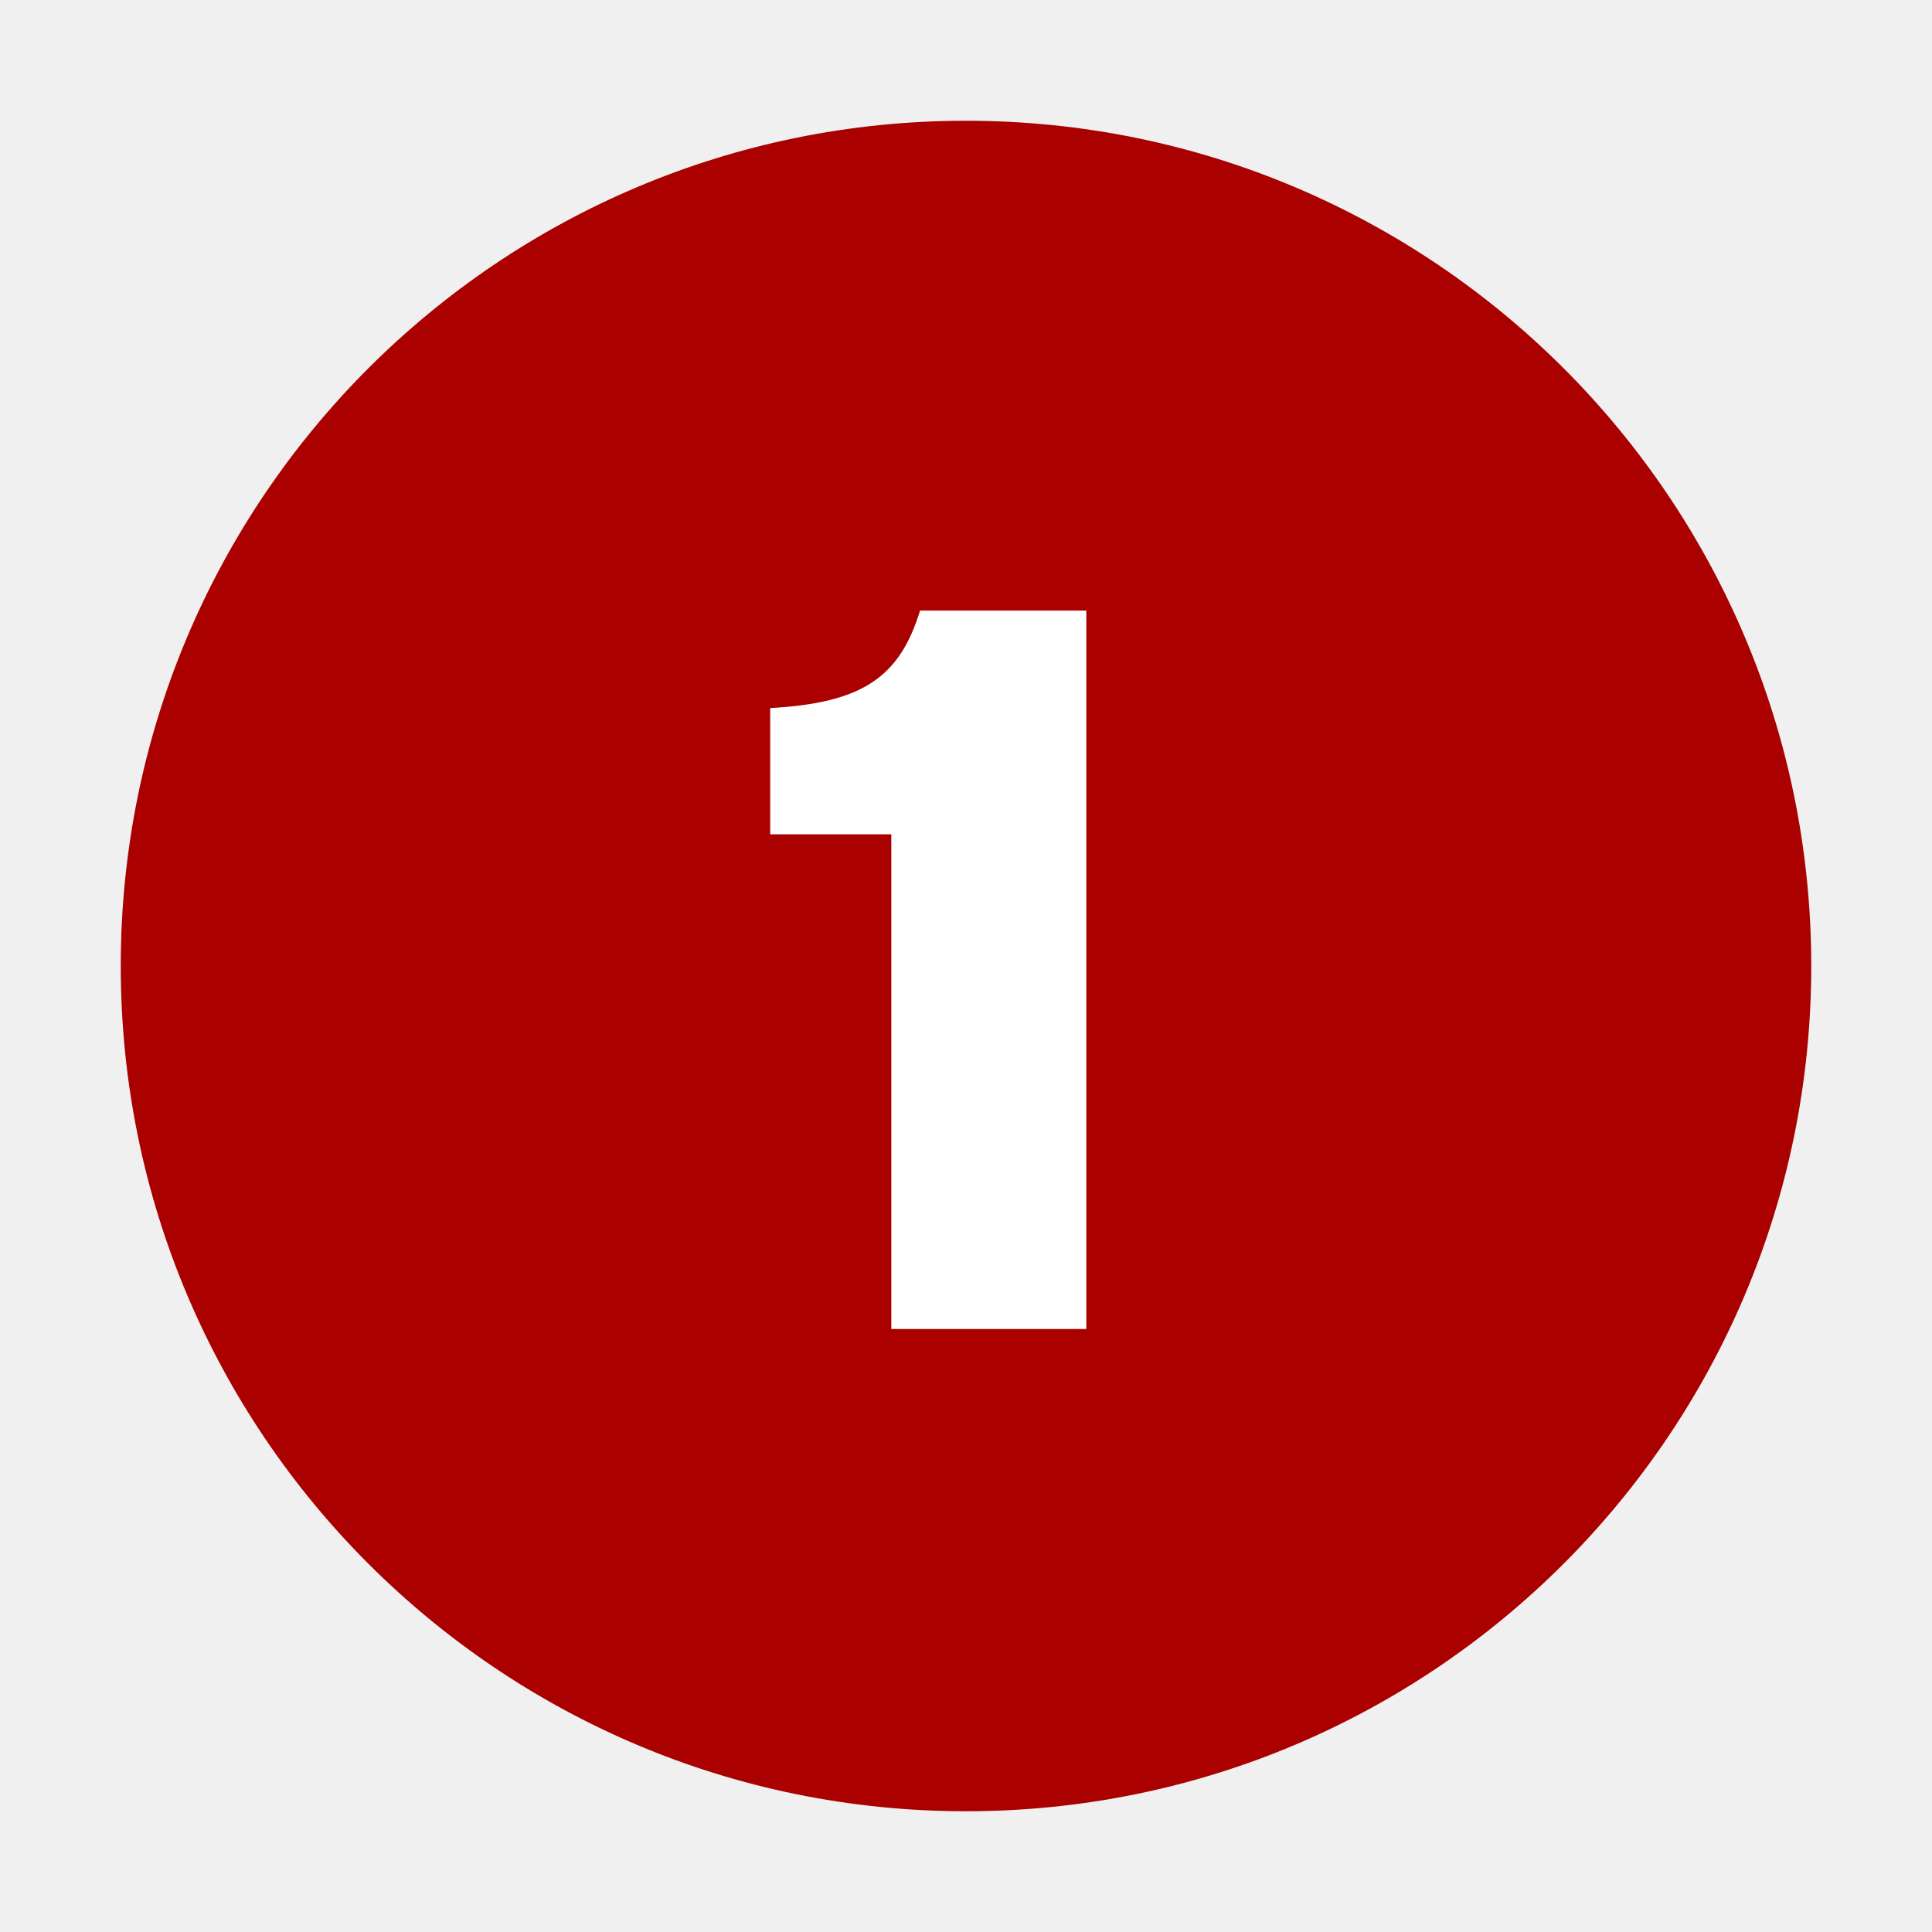
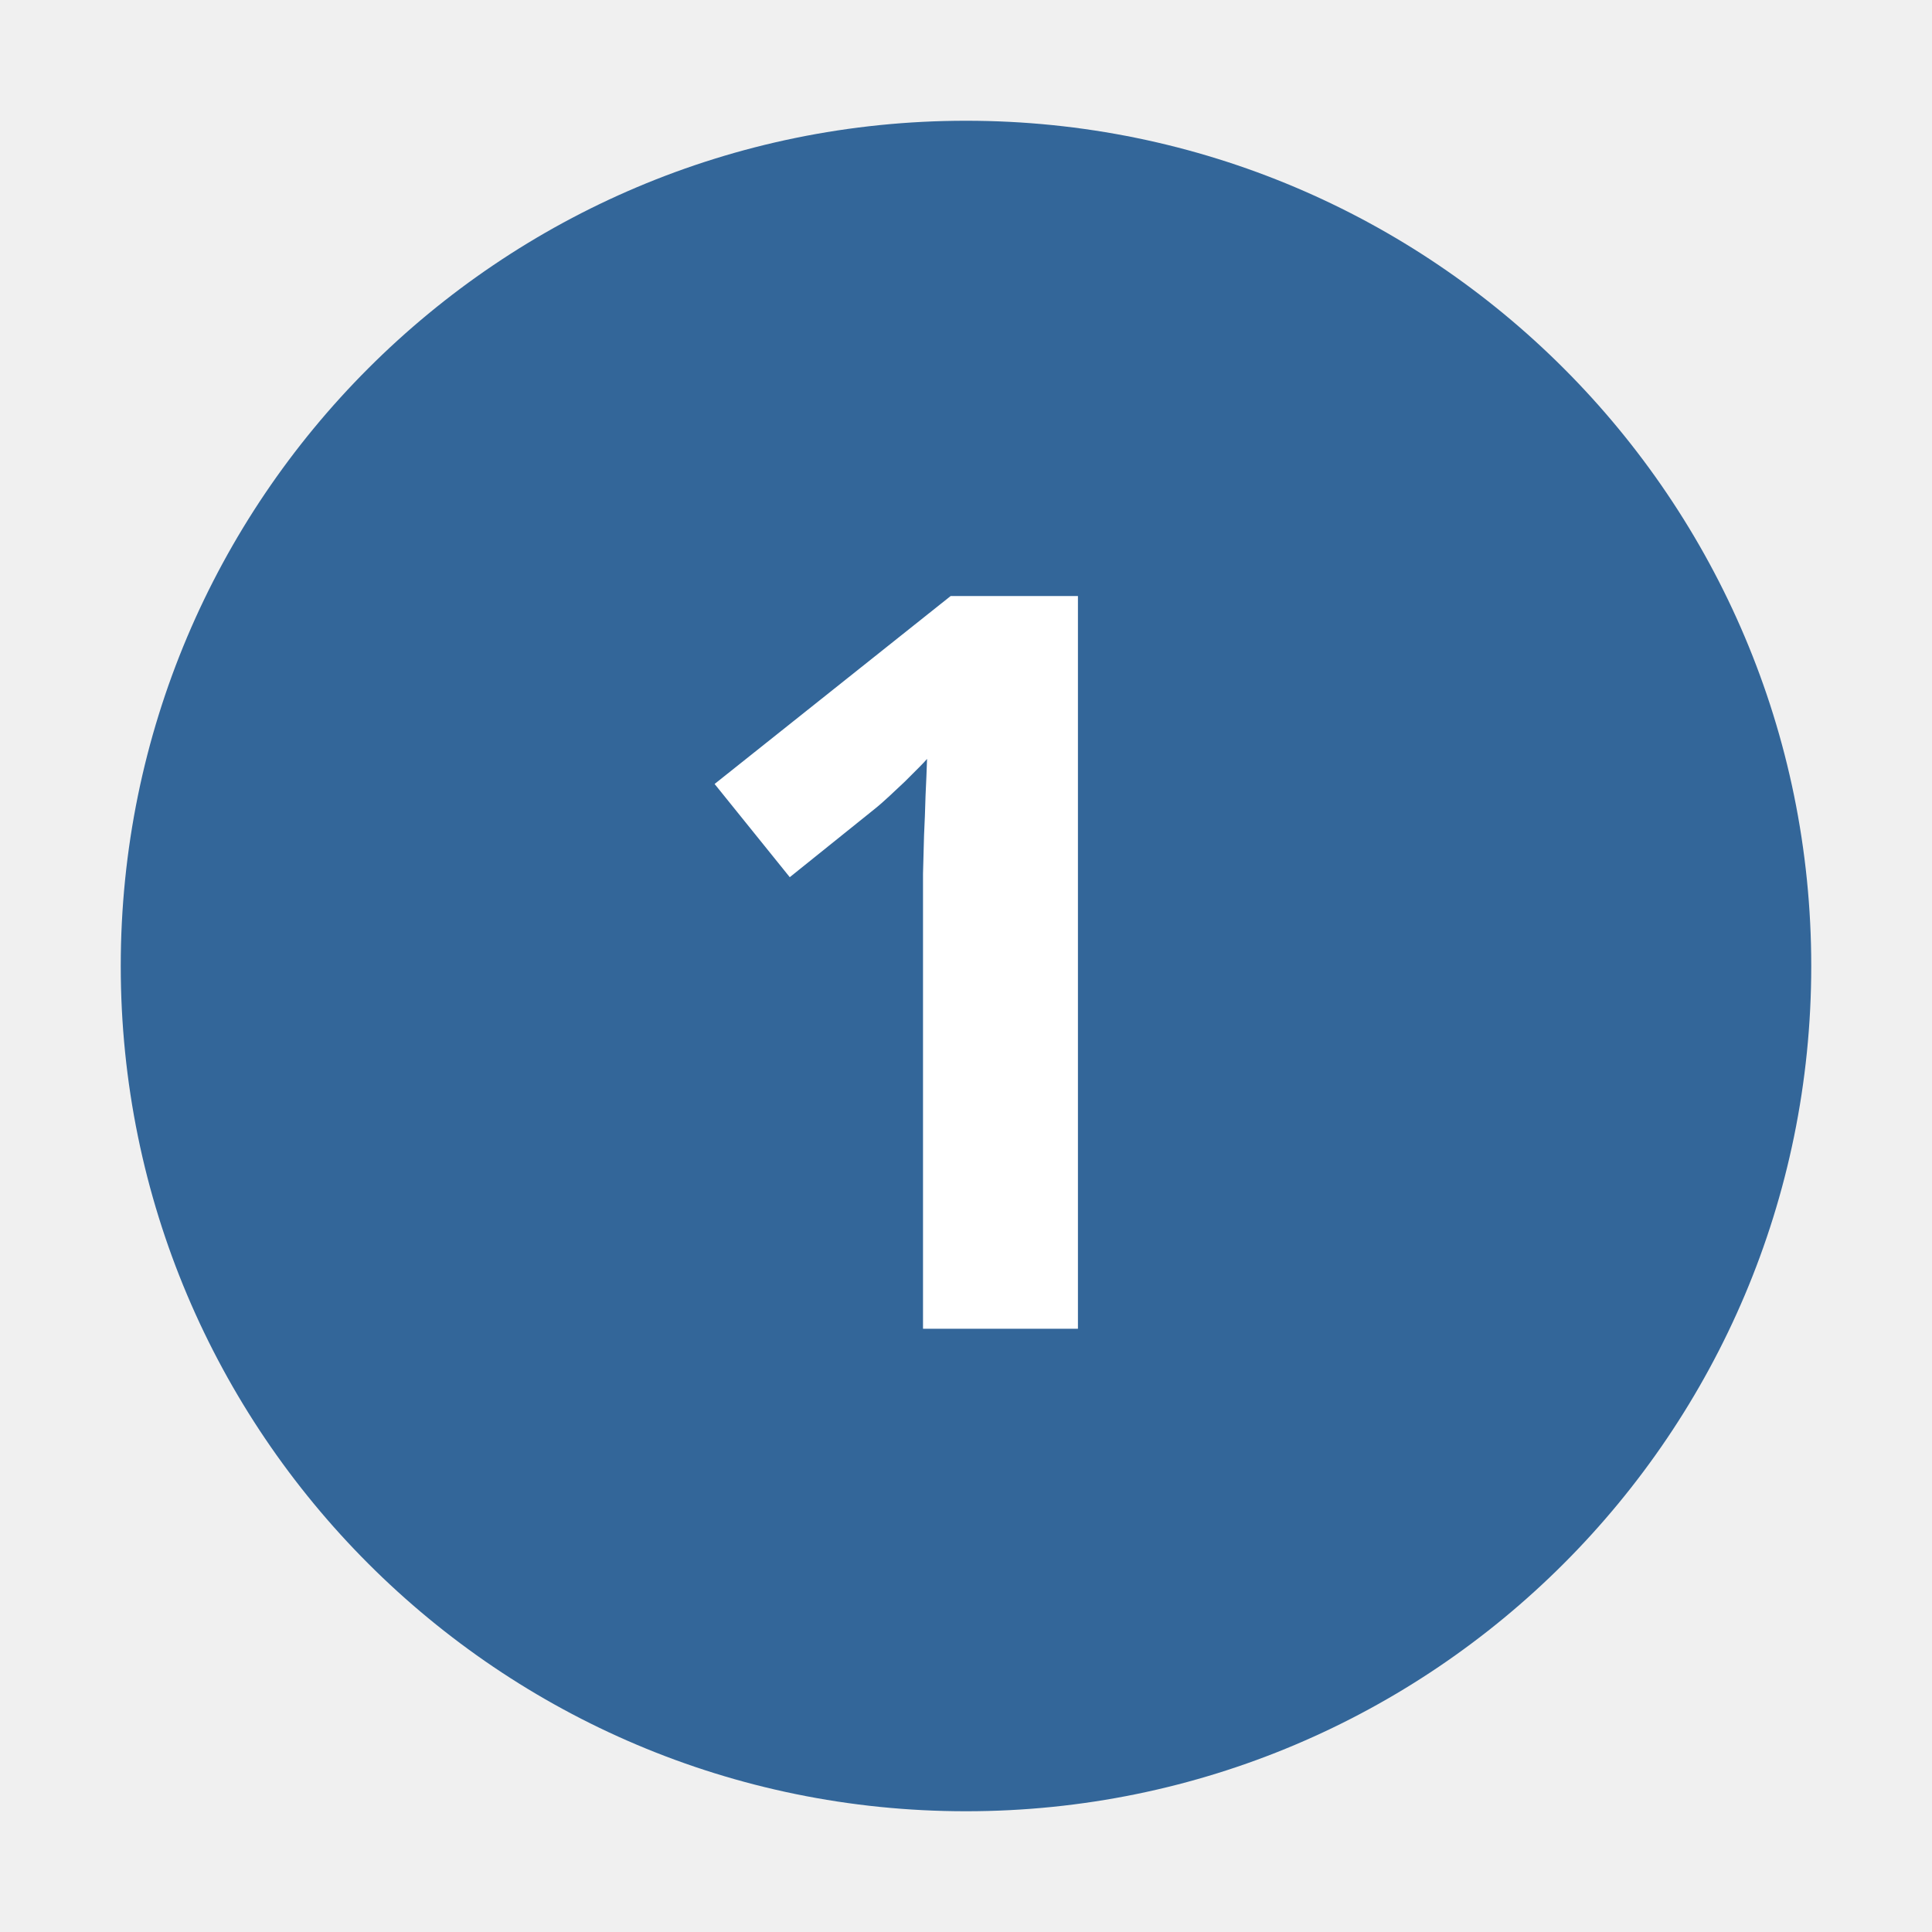
<svg xmlns="http://www.w3.org/2000/svg" version="1.0" width="32" height="32" id="svg2">
  <defs id="defs15" />
-   <circle cx="16" cy="16" r="14" id="circle" style="fill:#aa0000" />
-   <path d="M 17.993,22.013 L 17.993,10.113 L 15.239,10.113 C 14.899,11.218 14.287,11.643 12.757,11.728 L 12.757,13.819 L 14.763,13.819 L 14.763,22.013 L 17.993,22.013" id="text2207" style="fill:#ffffff" />
+   <circle cx="16" cy="16" r="14" id="circle" style="fill:#336699" />
+   <g id="text2820" style="font-size:10px;font-style:normal;font-variant:normal;font-weight:normal;font-stretch:normal;fill:#000000;fill-opacity:1;stroke:none;font-family:Droid Sans;-inkscape-font-specification:Droid Sans">
+     <path d="m 17.853,22.008 -2.565,0 0,-7.022 c -5e-6,-0.144 -5e-6,-0.315 0,-0.515 0.005,-0.205 0.011,-0.415 0.017,-0.631 0.011,-0.221 0.019,-0.443 0.025,-0.664 0.011,-0.221 0.019,-0.423 0.025,-0.606 -0.028,0.033 -0.075,0.083 -0.141,0.149 -0.066,0.066 -0.141,0.141 -0.224,0.224 -0.083,0.077 -0.169,0.158 -0.257,0.241 -0.089,0.083 -0.174,0.158 -0.257,0.224 l -1.395,1.121 -1.245,-1.544 3.91,-3.113 2.108,0 0,12.136" id="path2818" style="font-size:17px;font-weight:bold;fill:#ffffff;-inkscape-font-specification:Bitstream Vera Sans Bold" />
+   </g>
</svg>
